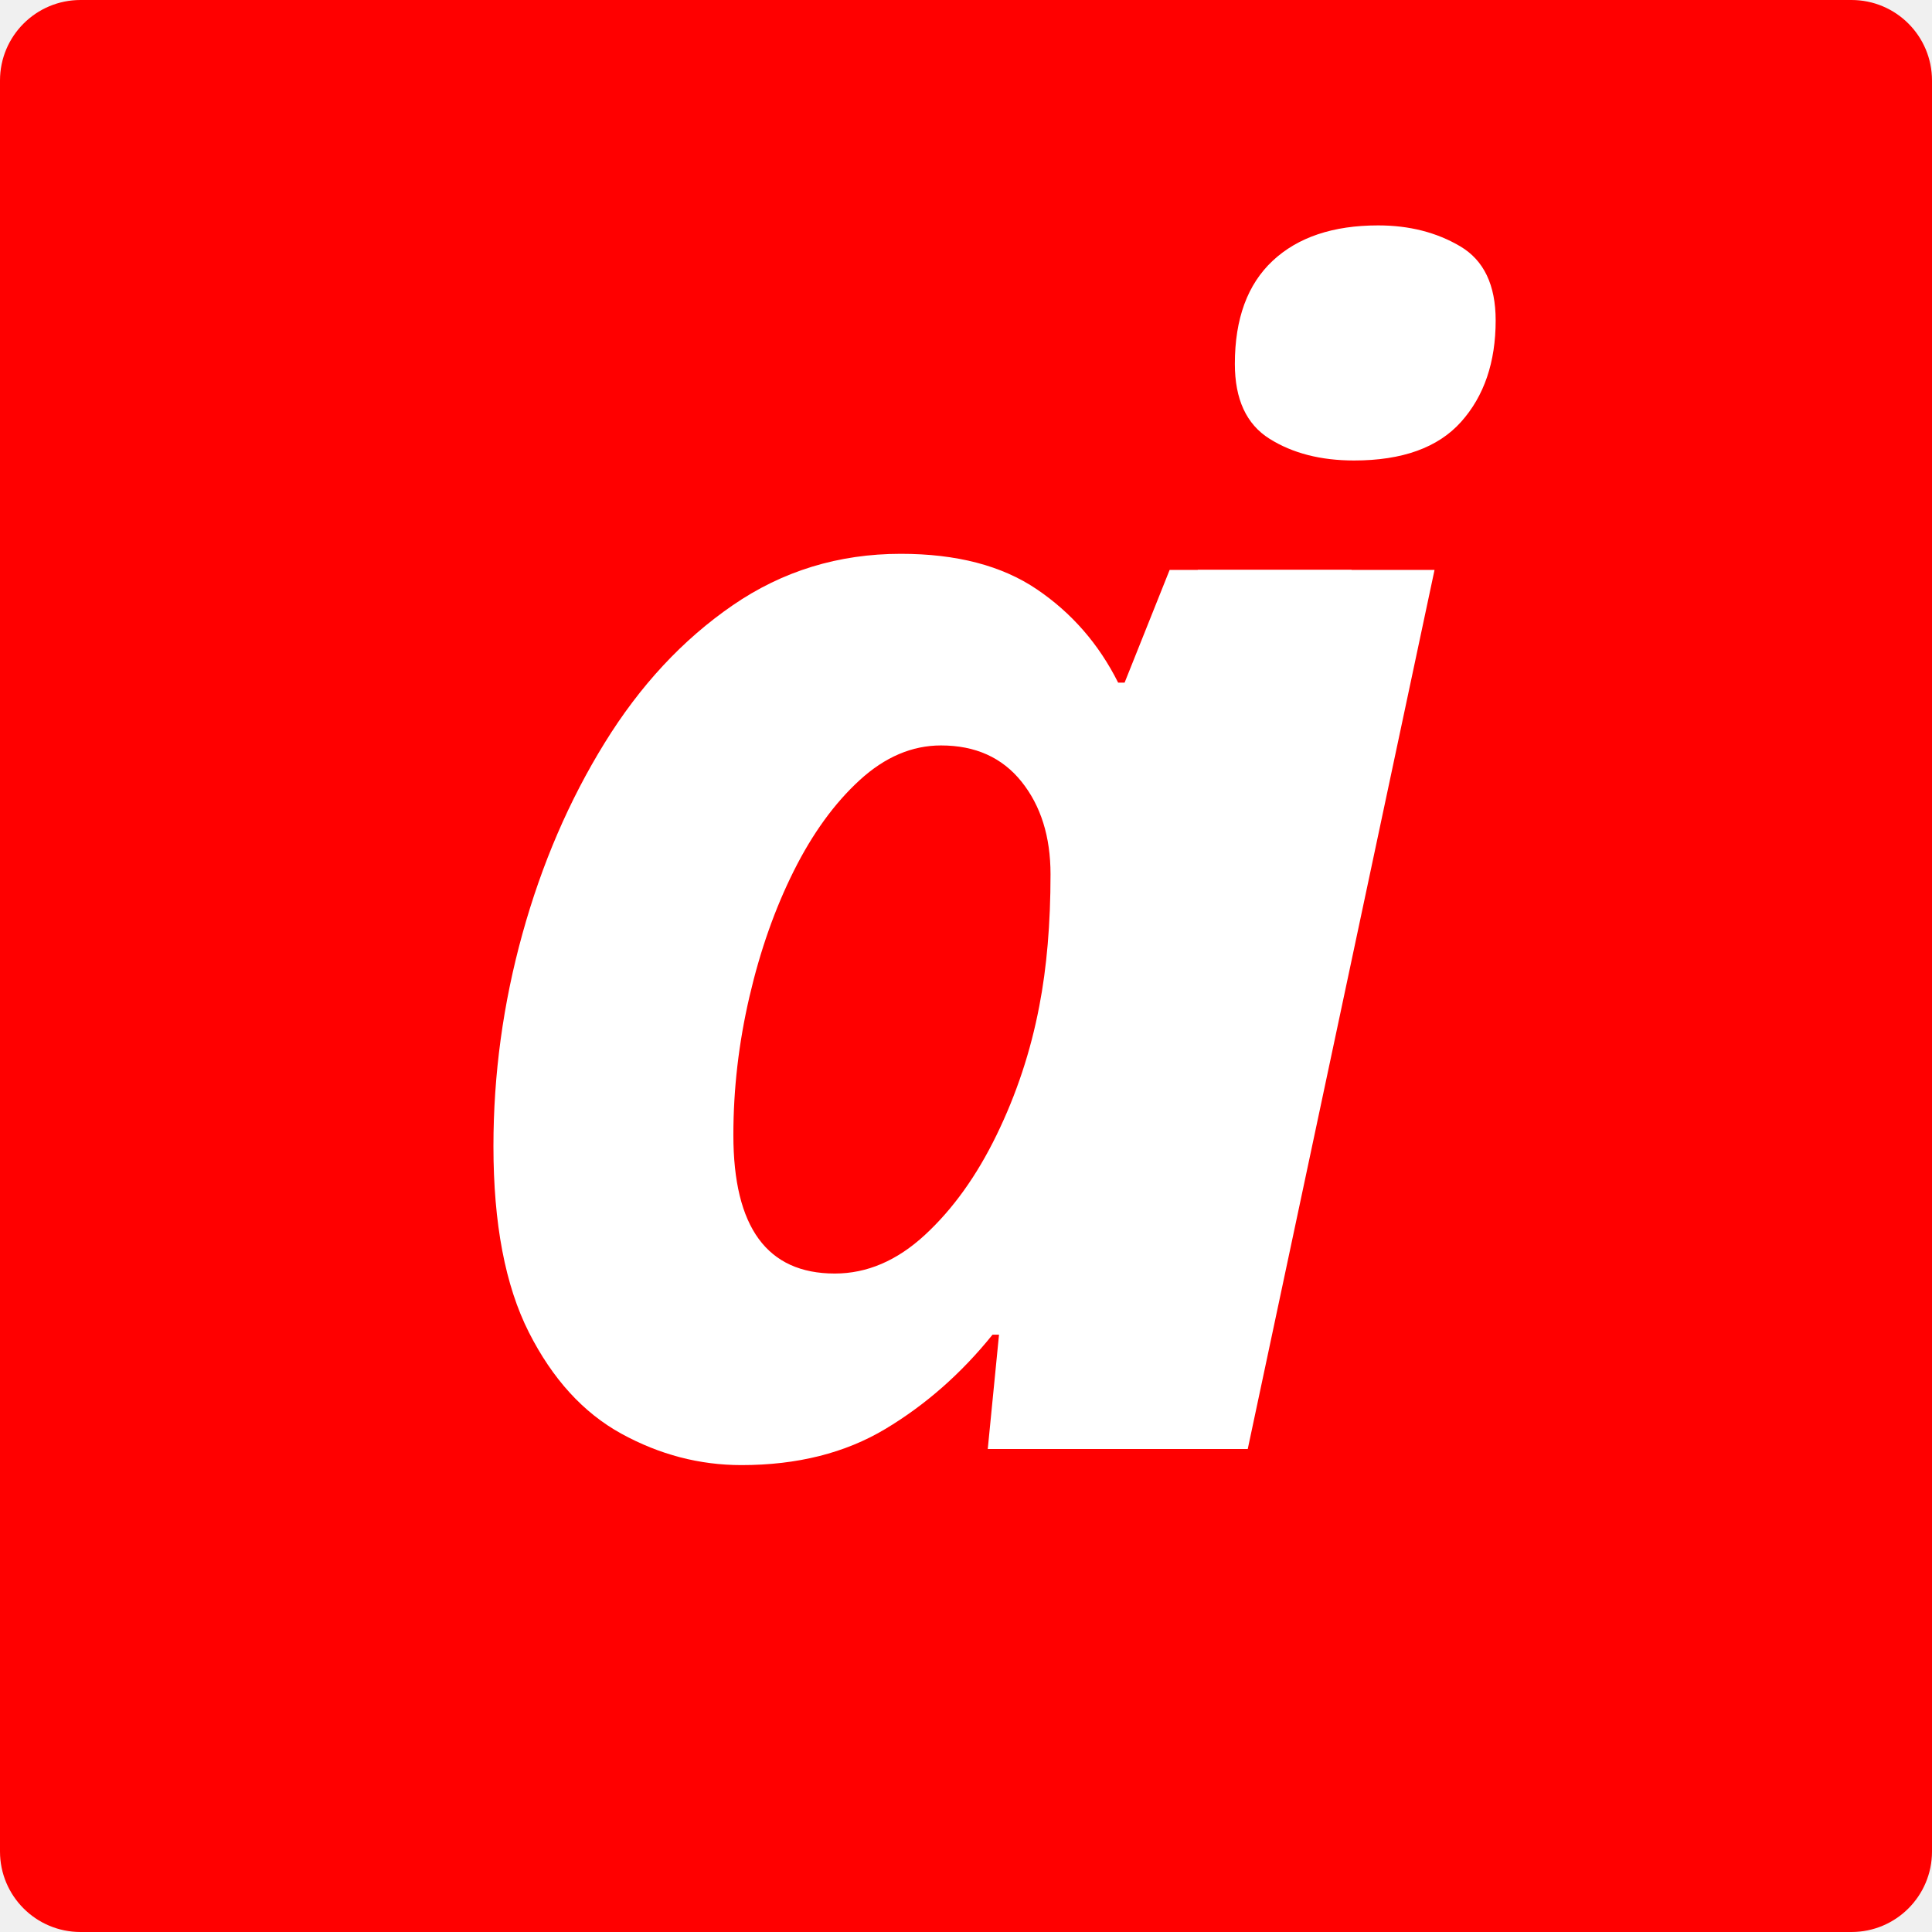
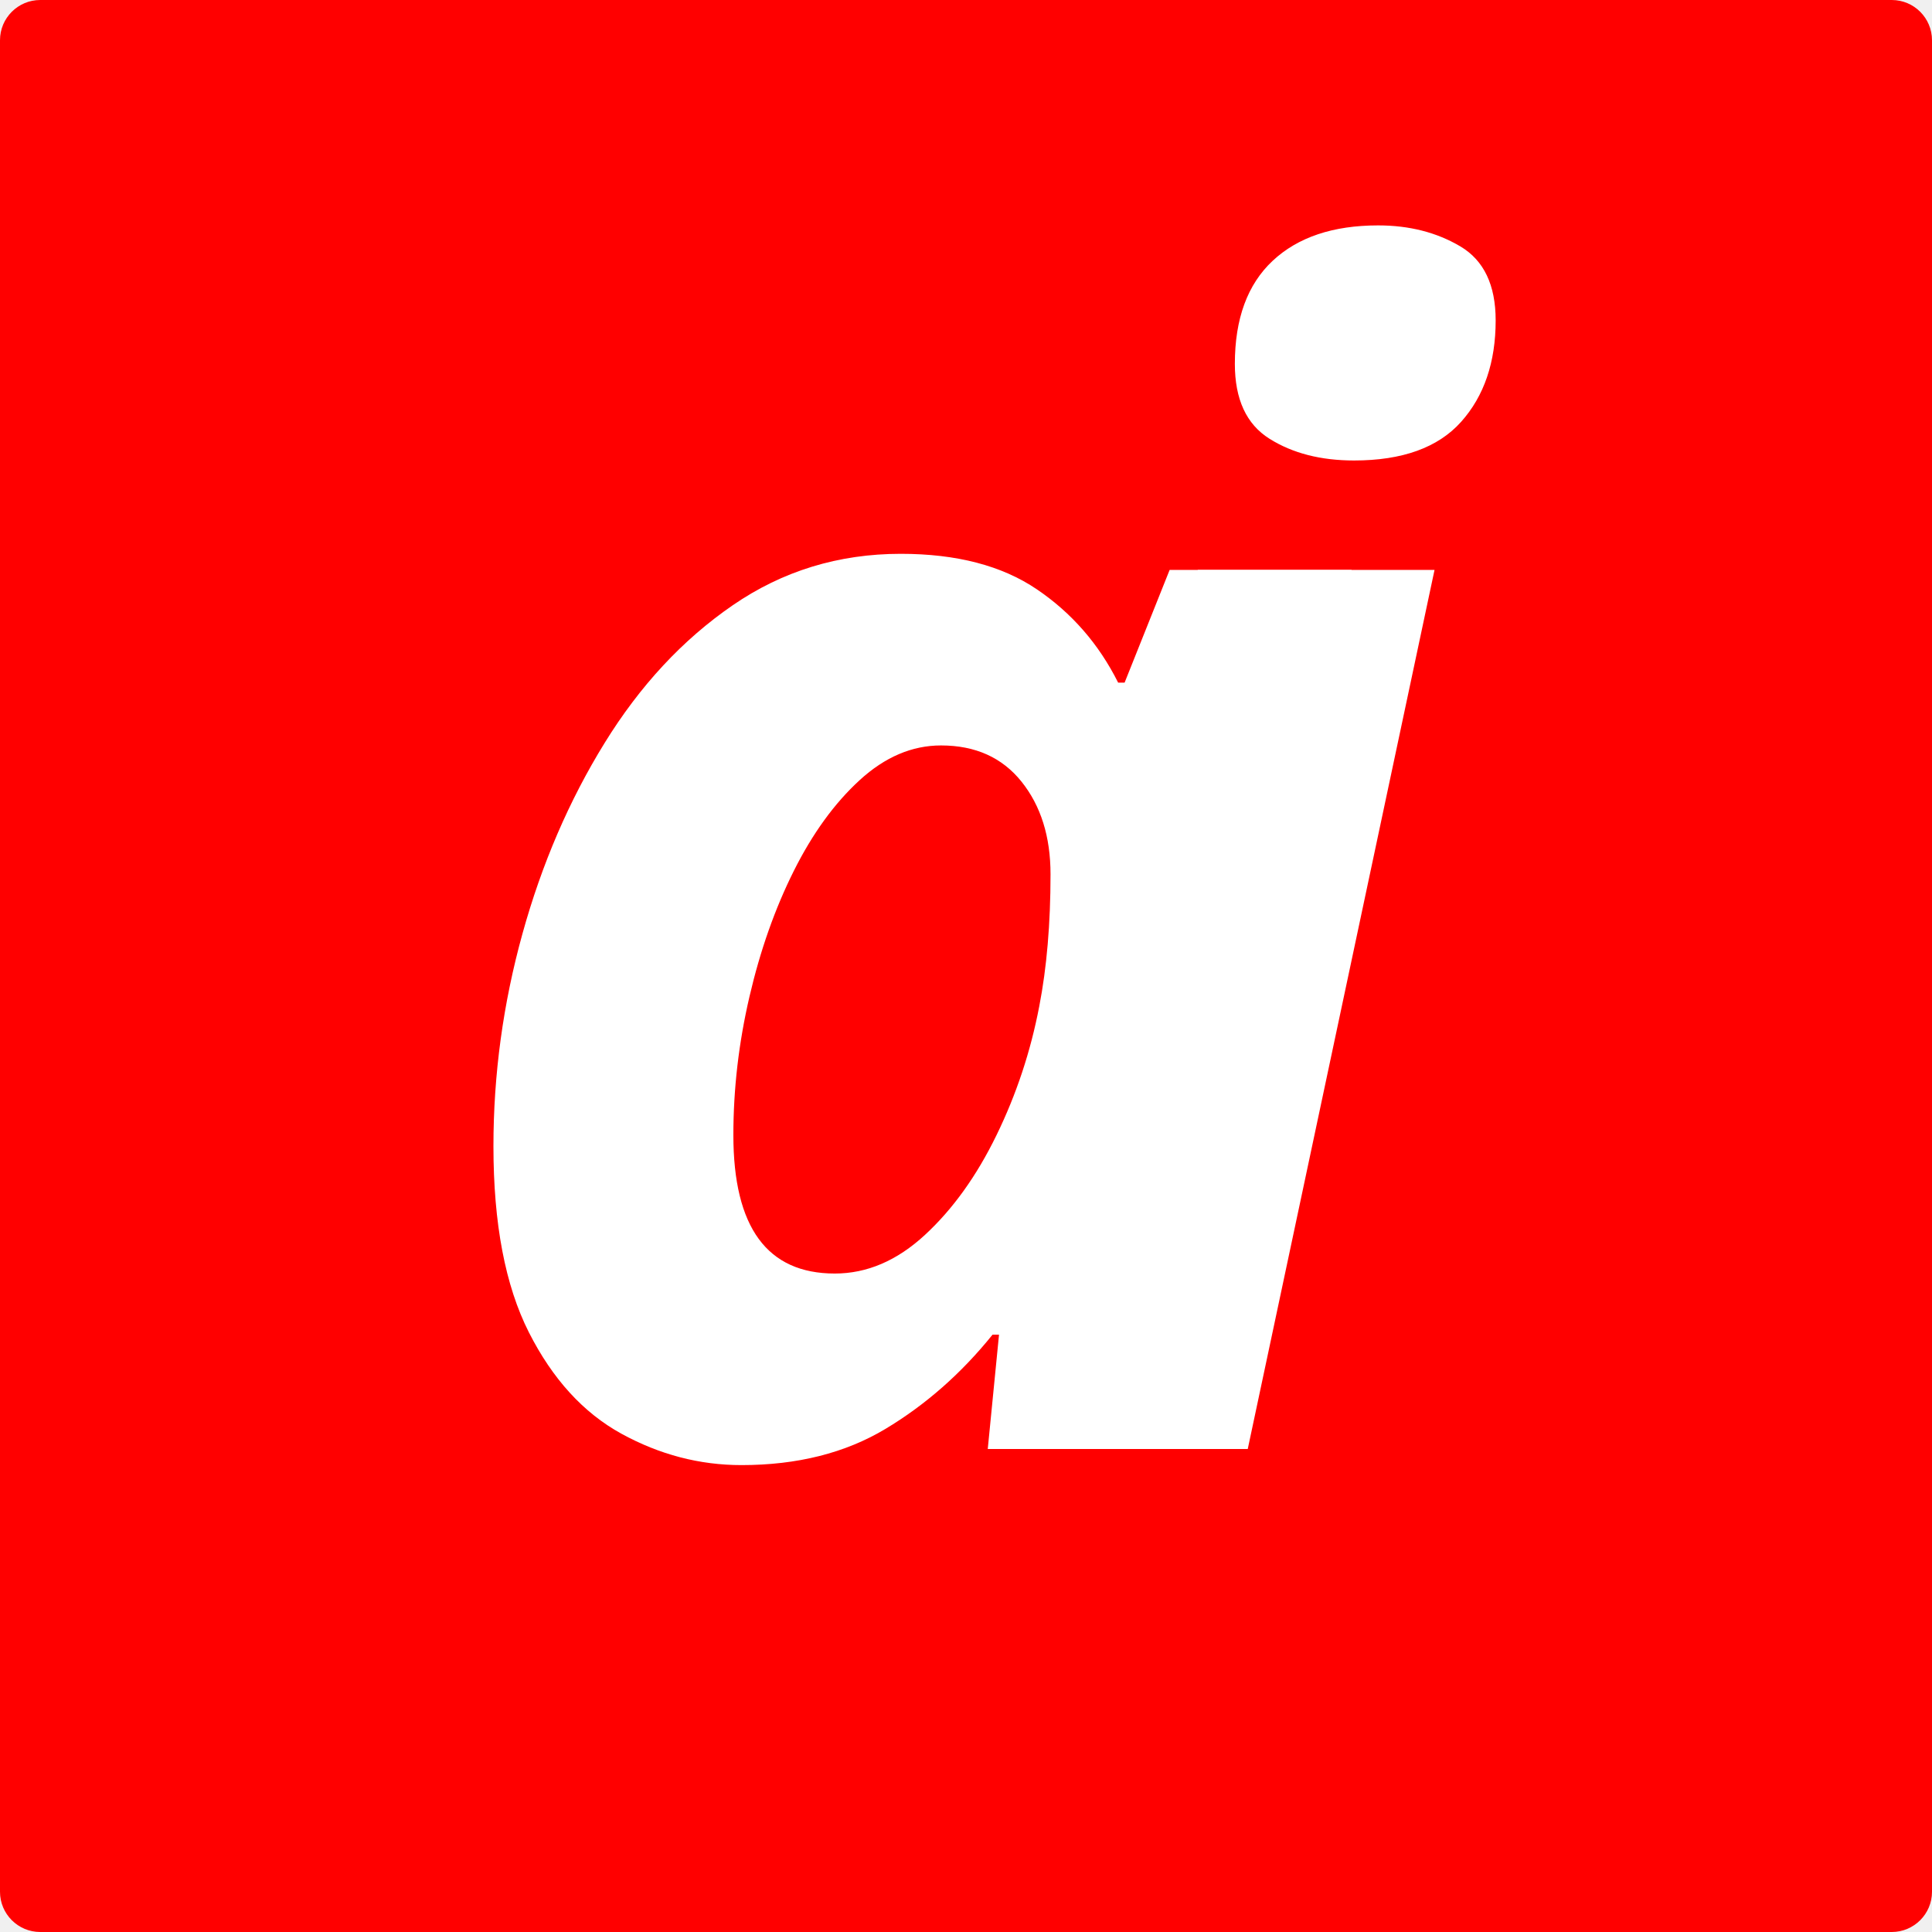
<svg xmlns="http://www.w3.org/2000/svg" width="480" height="480" viewBox="0 0 480 480">
  <defs>
    <style>
      .futura {
        font-family: 'Futura';
        font-style: italic;
        font-size: 400px;
        font-weight: bold;
      }
      .data {
        fill: white;
      }
      .imago {
        fill: white;
      }
      .background {
        fill: red;
      }
    </style>
  </defs>
-   <rect class="background" width="100%" height="100%" rx="20" ry="20" />
+   <rect class="background" width="100%" height="100%" rx="10" ry="10" />
  <text x="105" y="360" class="futura data">a</text>
  <text x="244" y="360" class="futura imago">i</text>
</svg>
